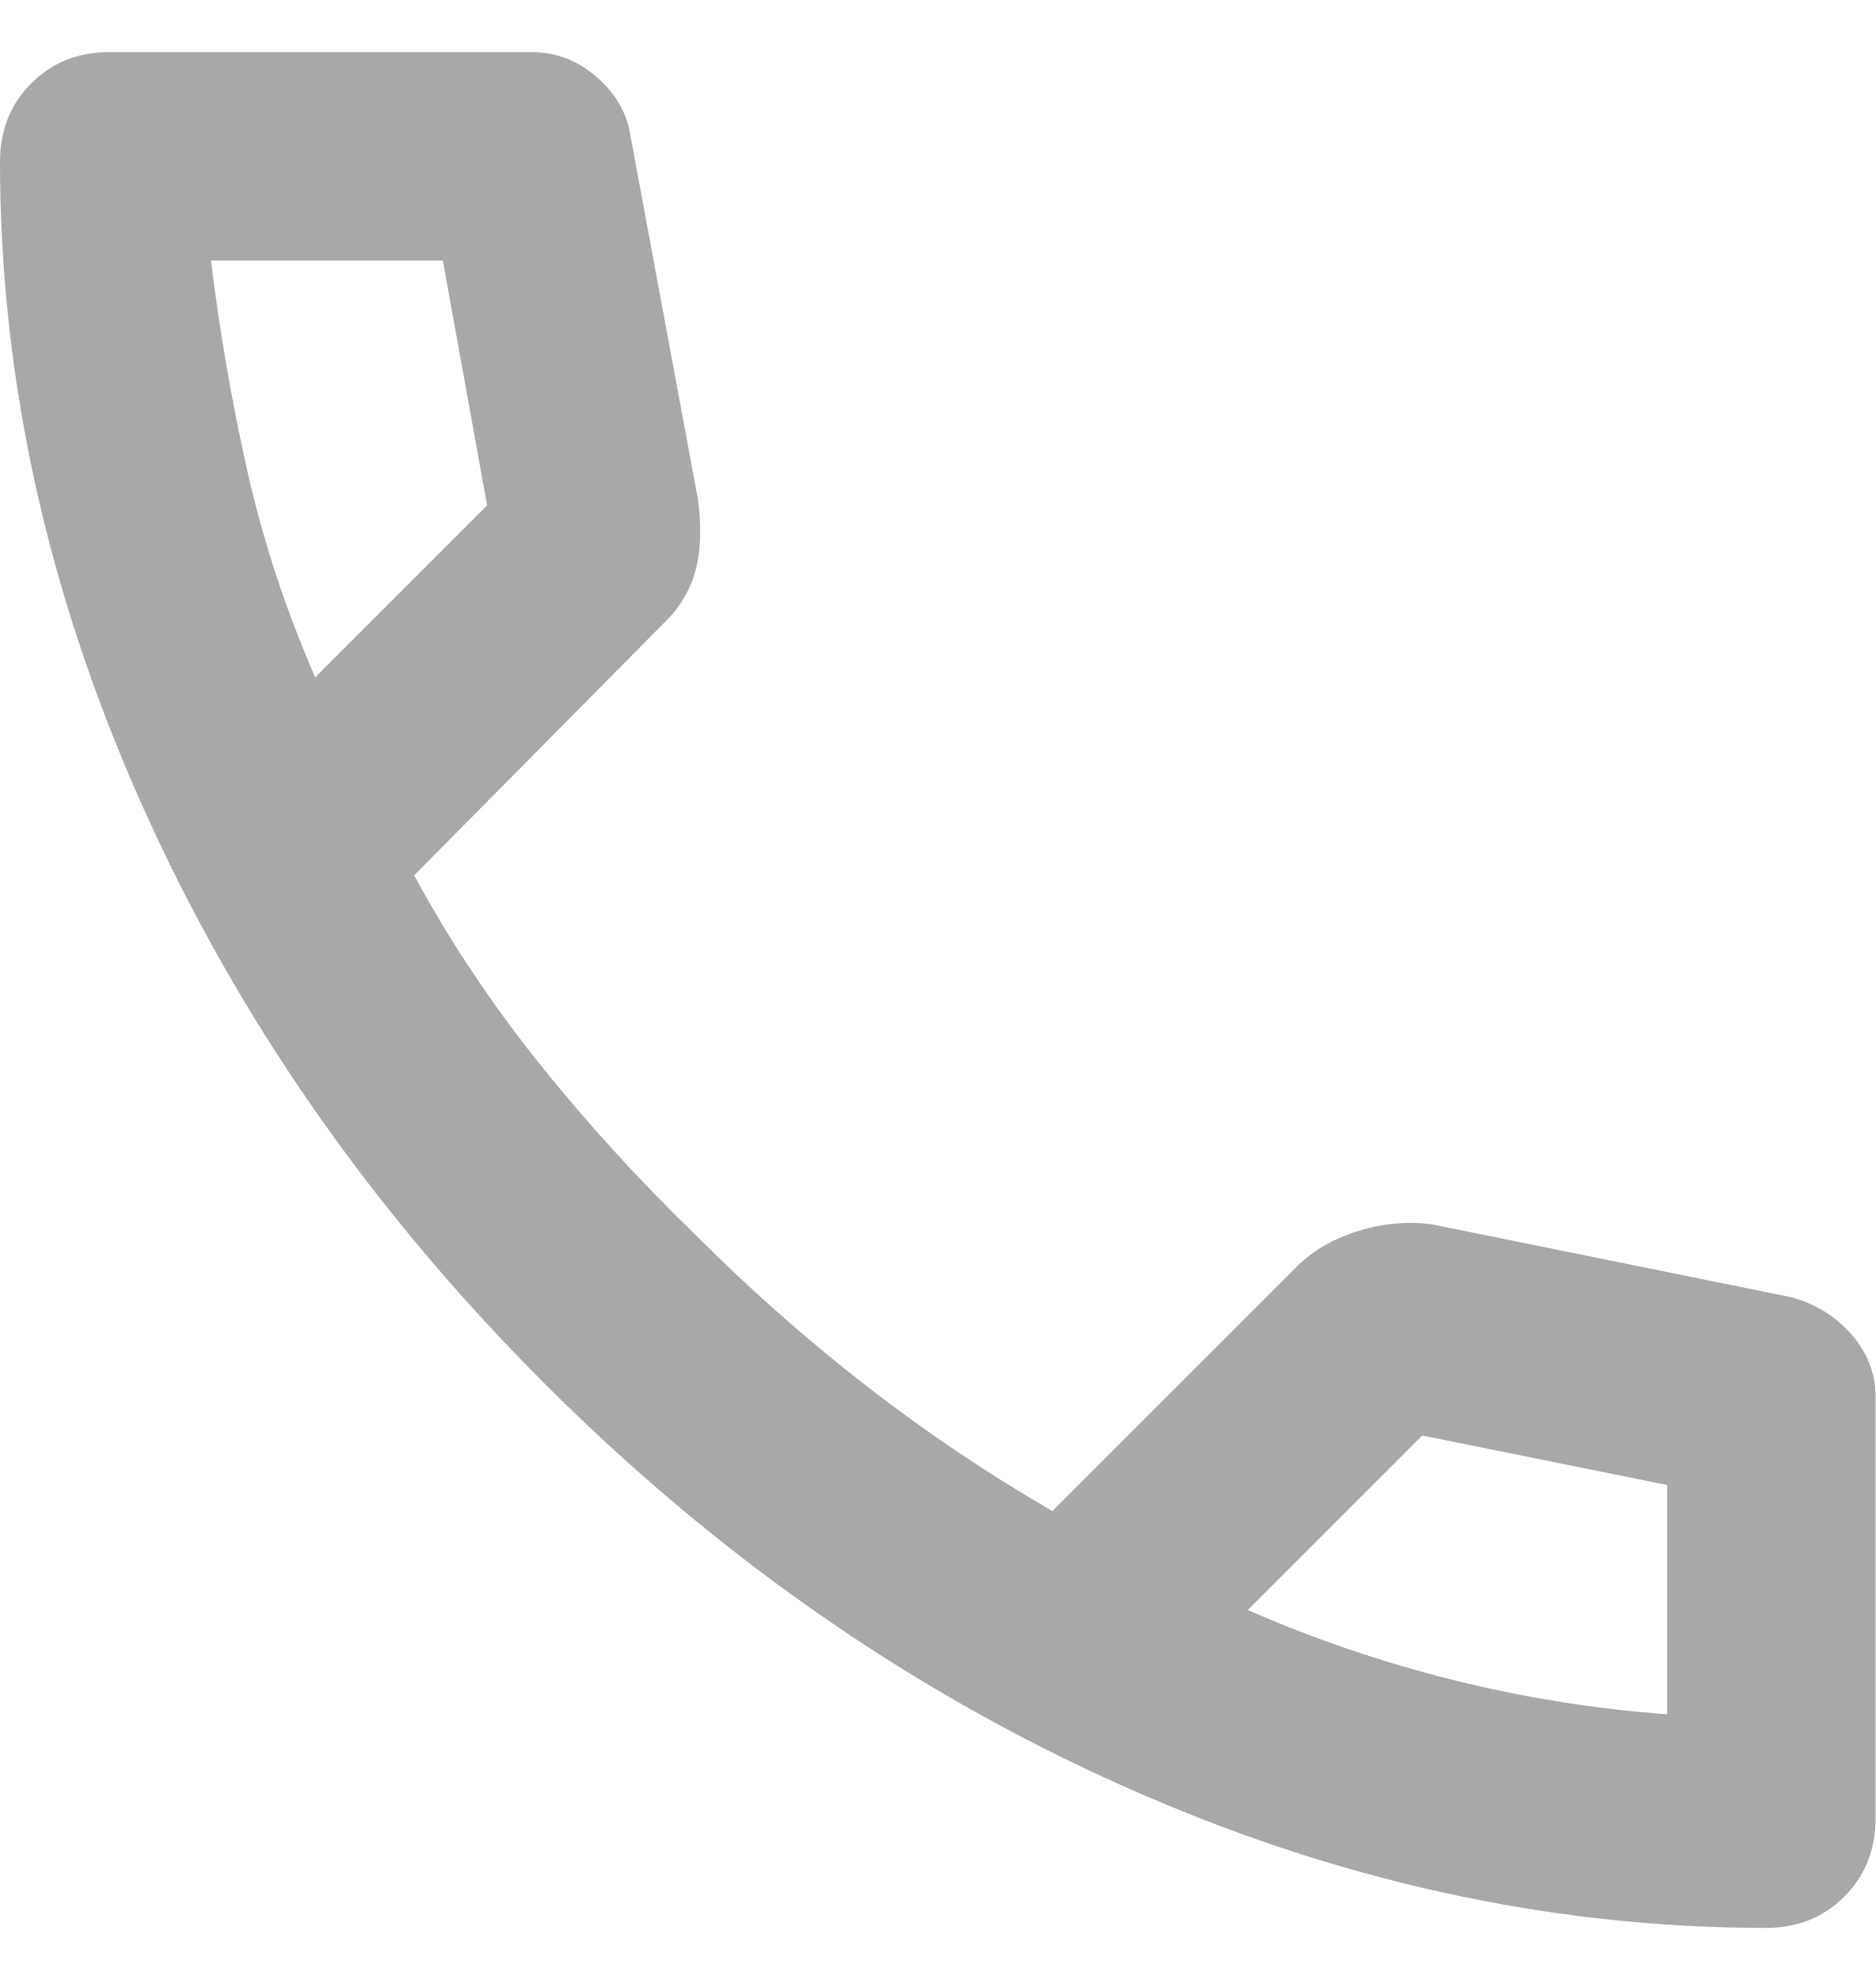
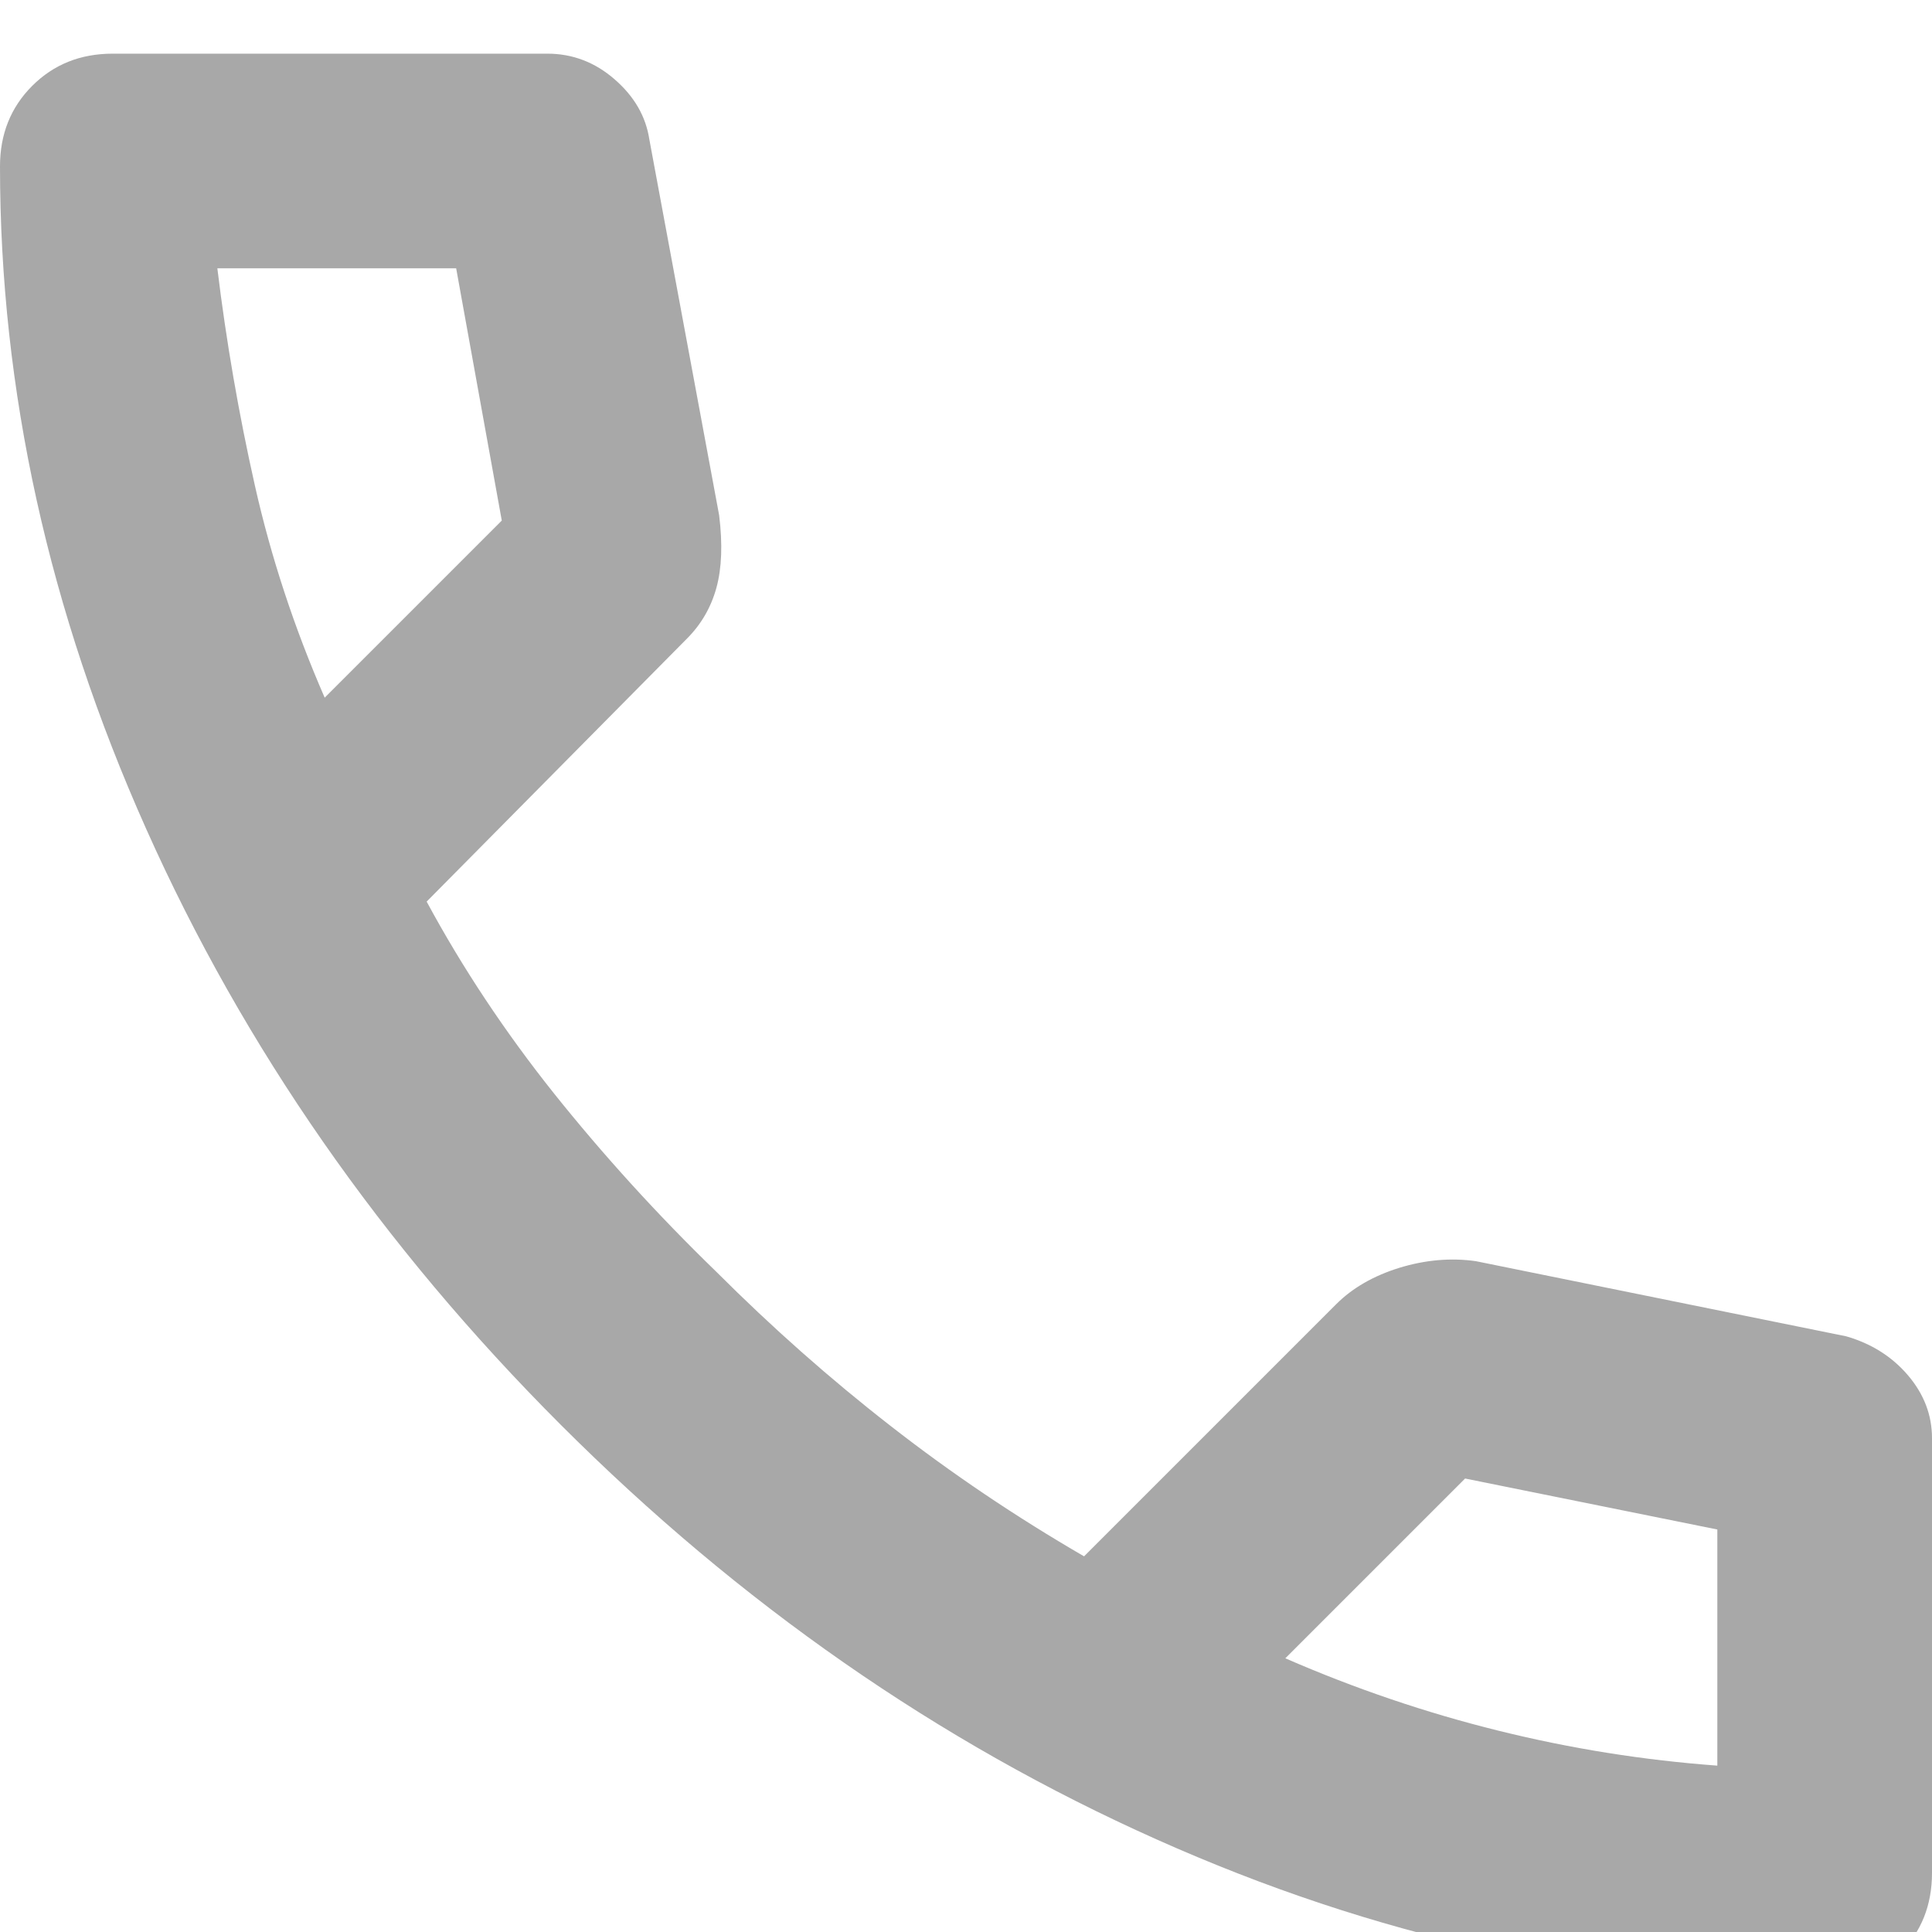
- <svg xmlns="http://www.w3.org/2000/svg" width="18" height="19" viewBox="0 0 18 19" fill="none">
+ <svg xmlns="http://www.w3.org/2000/svg" width="18" height="18" viewBox="0 0 18 18" fill="none">
  <path d="M16.95 18.5C14.867 18.5 12.808 18.046 10.775 17.137C8.742 16.229 6.892 14.942 5.225 13.275C3.558 11.608 2.271 9.758 1.363 7.725C0.454 5.692 0 3.633 0 1.55C0 1.25 0.1 1 0.3 0.8C0.5 0.6 0.75 0.5 1.05 0.5H5.1C5.333 0.5 5.542 0.579 5.725 0.738C5.908 0.896 6.017 1.083 6.05 1.3L6.7 4.8C6.733 5.067 6.725 5.292 6.675 5.475C6.625 5.658 6.533 5.817 6.4 5.95L3.975 8.4C4.308 9.017 4.704 9.613 5.162 10.188C5.621 10.762 6.125 11.317 6.675 11.85C7.192 12.367 7.733 12.846 8.3 13.287C8.867 13.729 9.467 14.133 10.1 14.5L12.45 12.15C12.6 12 12.796 11.887 13.037 11.812C13.279 11.738 13.517 11.717 13.75 11.75L17.2 12.45C17.433 12.517 17.625 12.637 17.775 12.812C17.925 12.988 18 13.183 18 13.4V17.45C18 17.75 17.9 18 17.7 18.2C17.5 18.4 17.25 18.5 16.95 18.5ZM3.025 6.5L4.675 4.85L4.25 2.5H2.025C2.108 3.183 2.225 3.858 2.375 4.525C2.525 5.192 2.742 5.85 3.025 6.5ZM11.975 15.45C12.625 15.733 13.287 15.958 13.963 16.125C14.637 16.292 15.317 16.4 16 16.45V14.25L13.65 13.775L11.975 15.45Z" fill="#A8A8A8" />
</svg>
